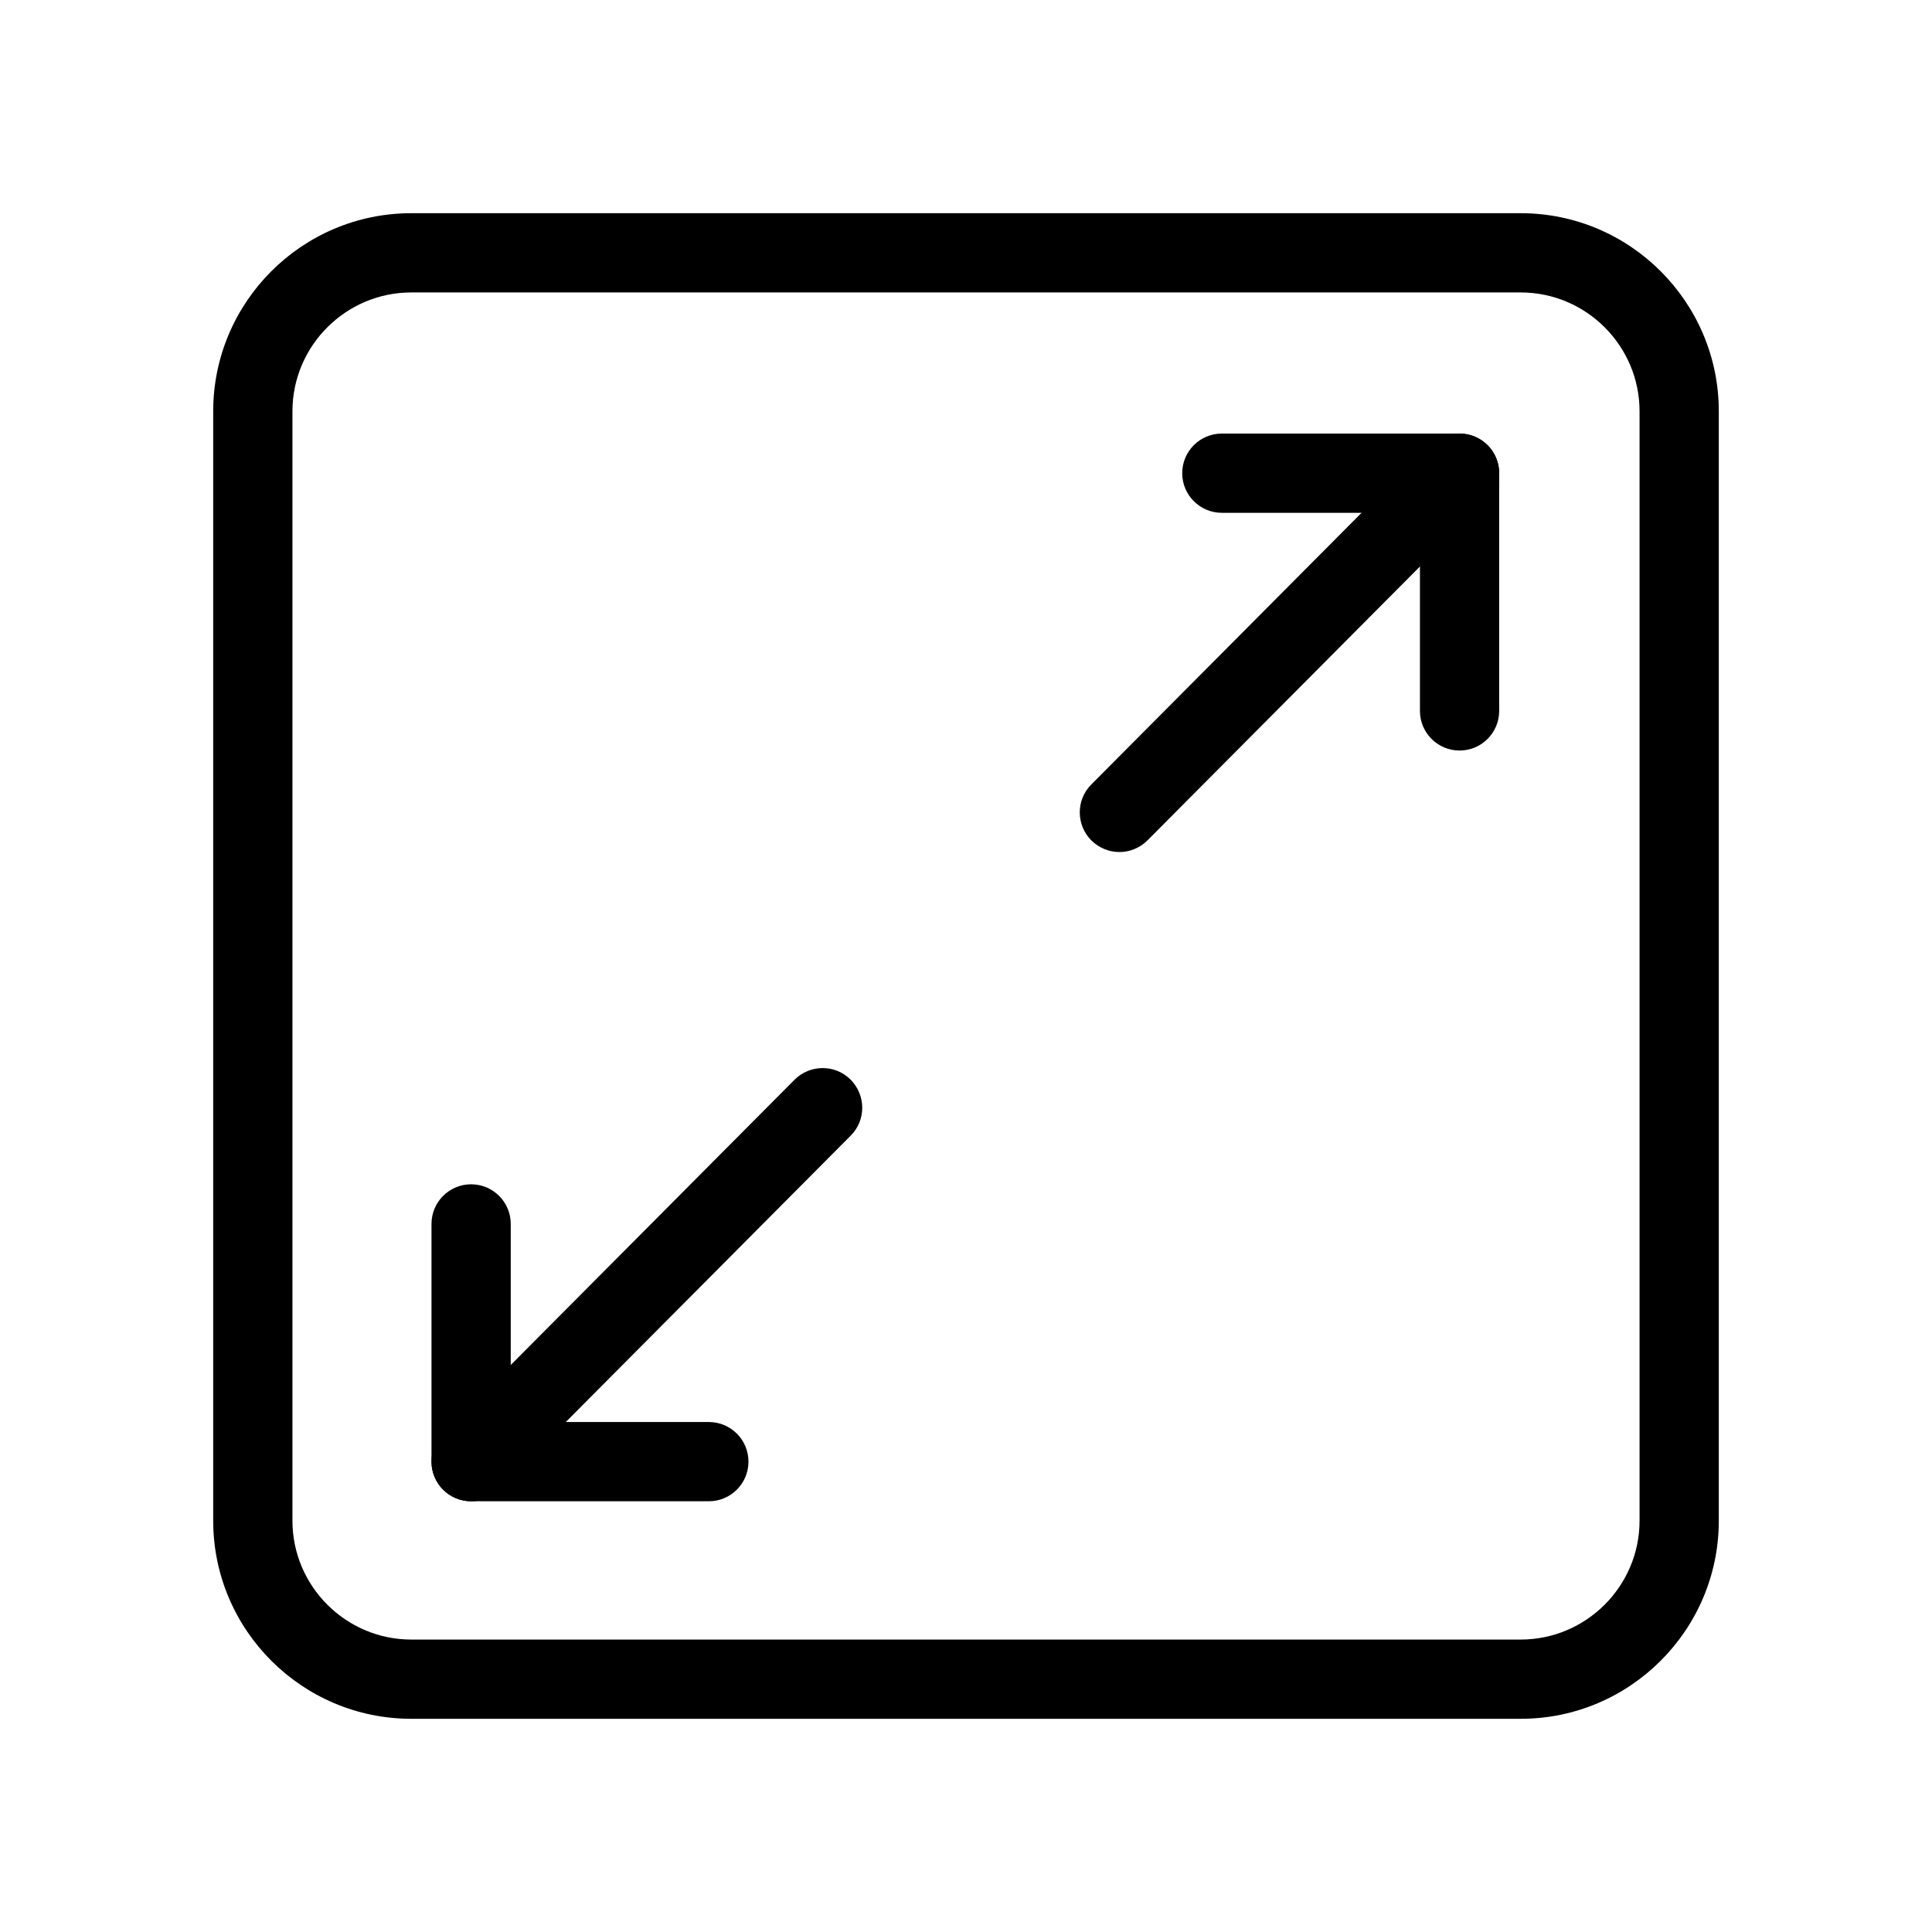
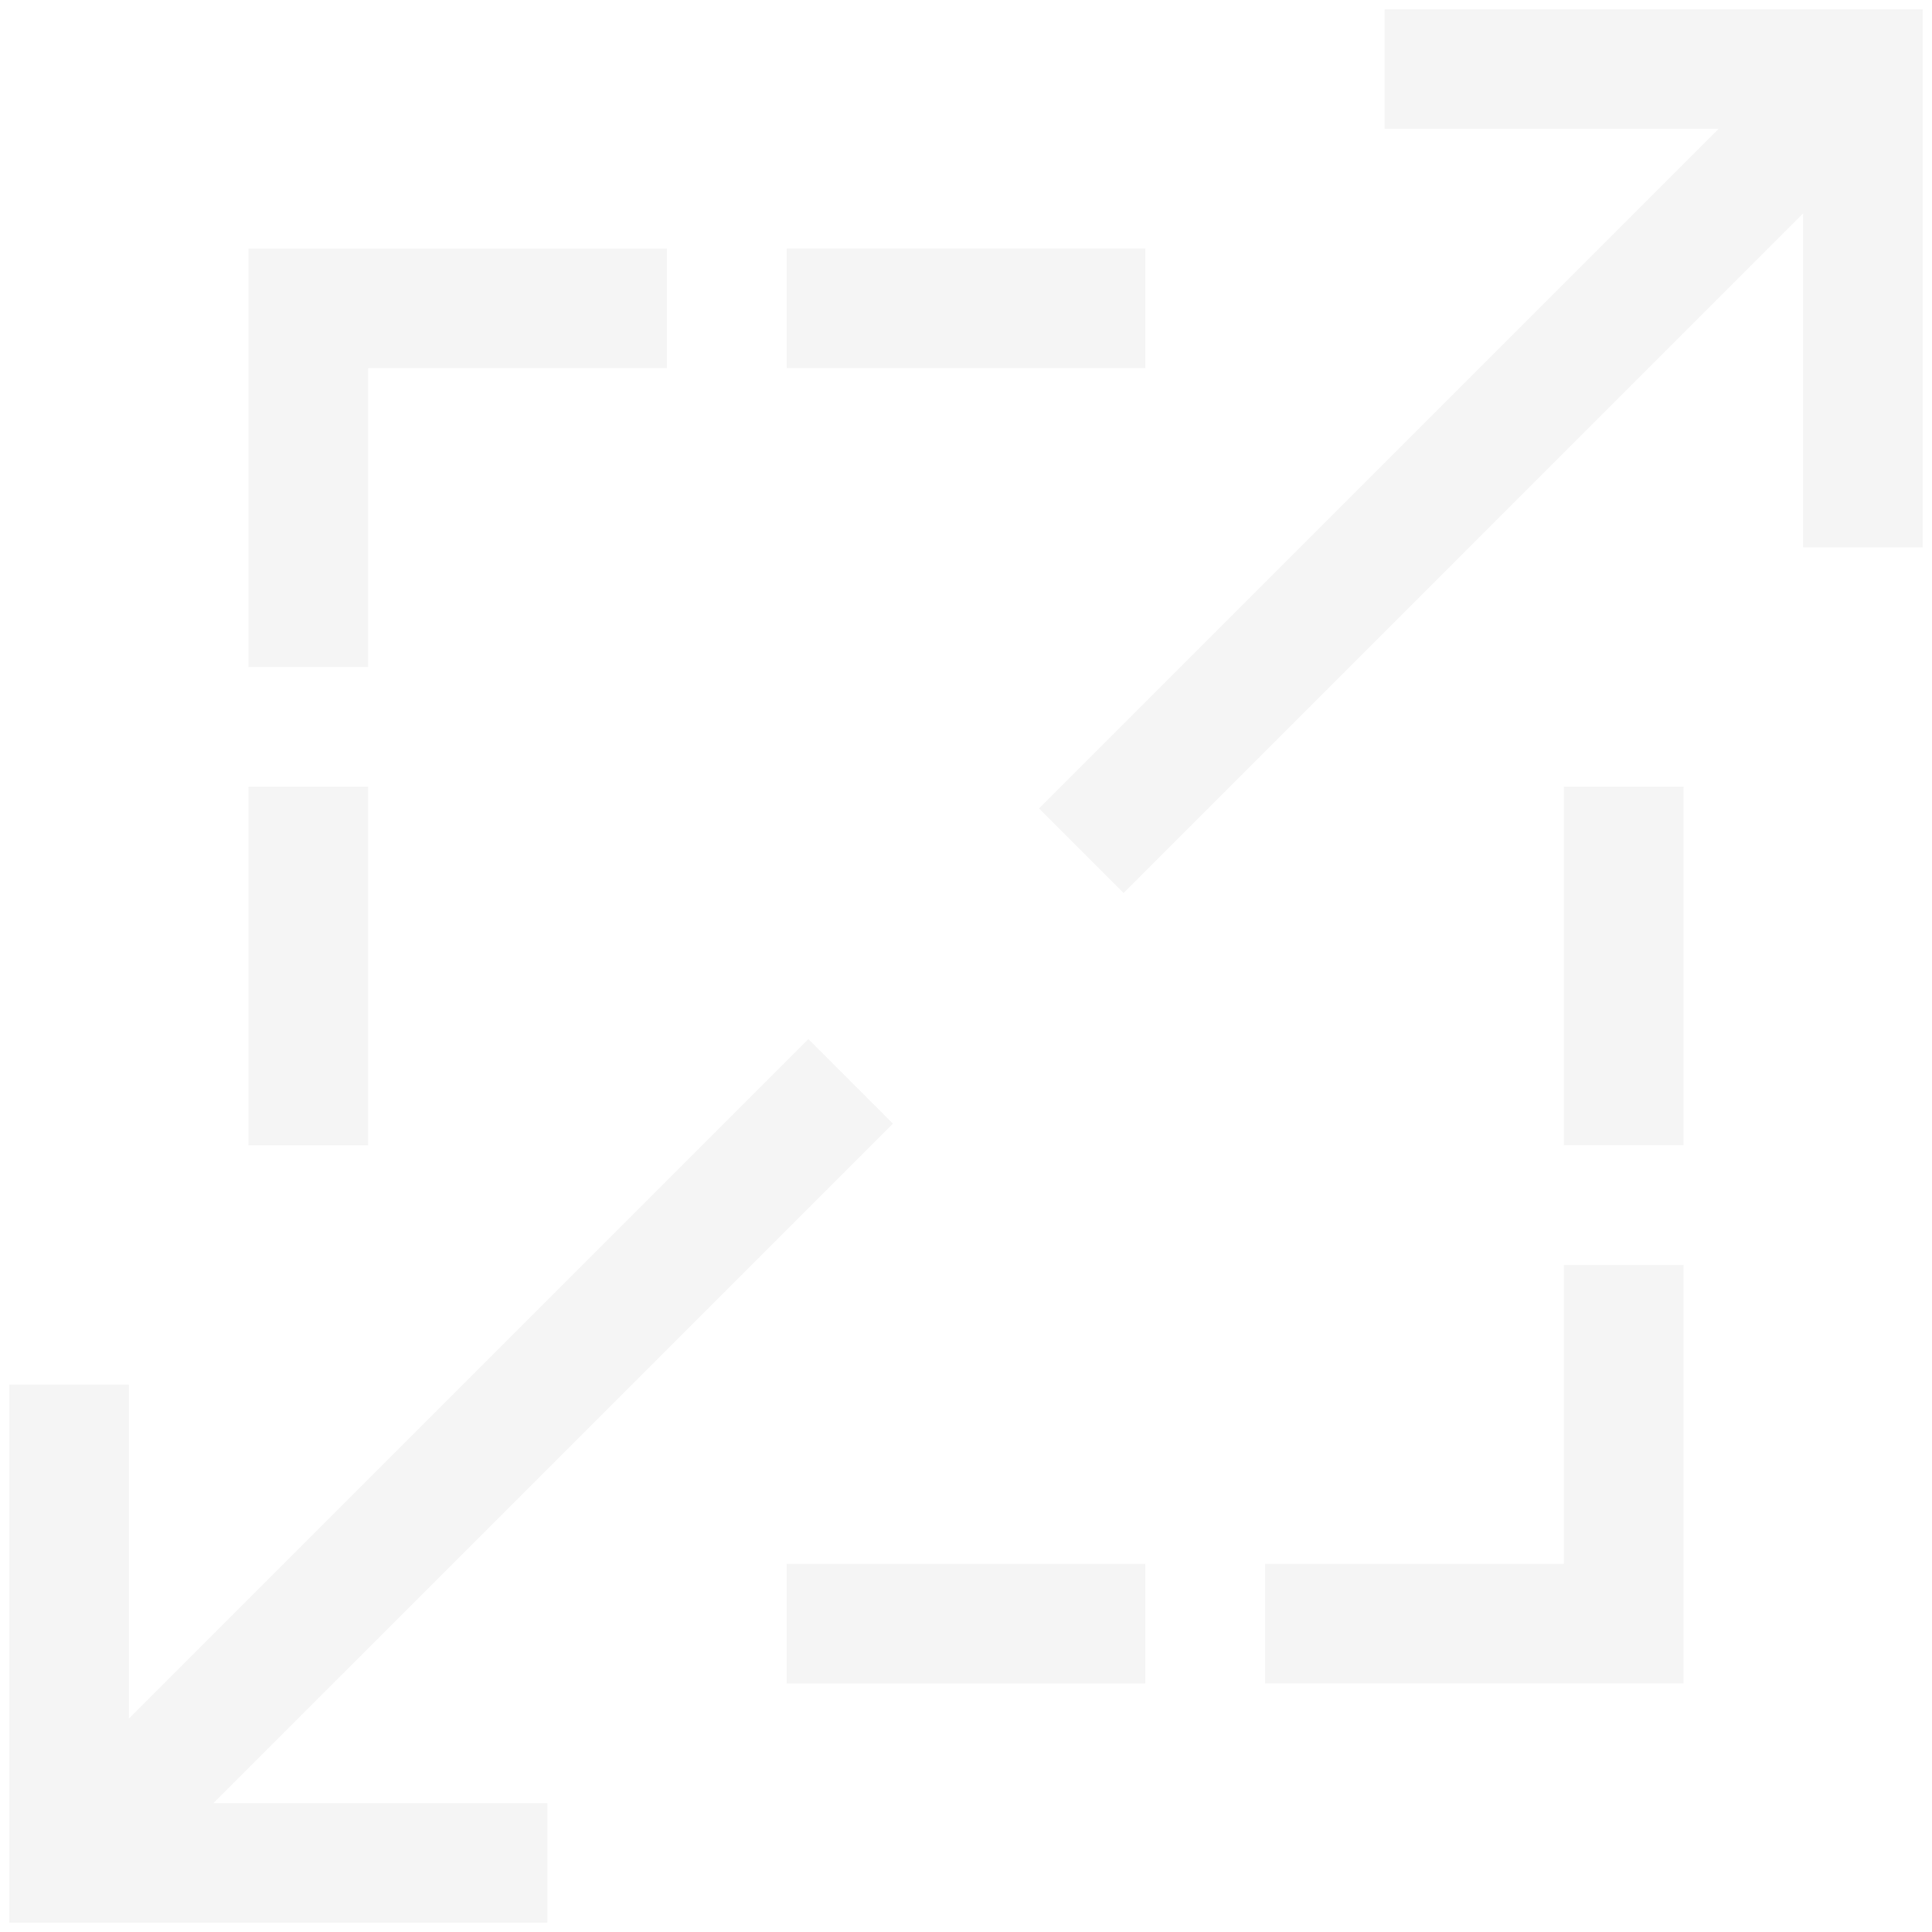
- <svg xmlns="http://www.w3.org/2000/svg" t="1590289807788" class="icon" viewBox="0 0 1024 1024" version="1.1" p-id="1107" width="48" height="48">
+ <svg xmlns="http://www.w3.org/2000/svg" t="1601175779071" class="icon" viewBox="0 0 1024 1024" version="1.1" p-id="3098" width="48" height="48">
  <defs>
    <style type="text/css" />
  </defs>
-   <path d="M806 911H218c-57.9 0-105-47.1-105-105V218c0-57.9 47.1-105 105-105h588c57.9 0 105 47.1 105 105v588c0 57.9-47.1 105-105 105zM218 155c-34.7 0-63 28.3-63 63v588c0 34.7 28.3 63 63 63h588c34.7 0 63-28.3 63-63V218c0-34.7-28.3-63-63-63H218z" p-id="1108" />
-   <path d="M593.3 451.6c-5.4 0-10.7-2.1-14.8-6.1-8.2-8.2-8.3-21.5-0.1-29.7l155-155.8c8.2-8.2 21.5-8.2 29.7-0.1 8.2 8.2 8.3 21.5 0.1 29.7l-155 155.8c-4.1 4.1-9.5 6.2-14.9 6.2zM281 763.9c-5.4 0-10.7-2-14.8-6.1-8.2-8.2-8.3-21.5-0.1-29.7l155-155.8c8.2-8.2 21.5-8.3 29.7-0.1 8.2 8.2 8.3 21.5 0.1 29.7l-155 155.8c-4.1 4.2-9.5 6.2-14.9 6.2z" p-id="1109" />
-   <path d="M773.6 271.8h-126c-11.6 0-21-9.4-21-21s9.4-21 21-21h126c11.6 0 21 9.4 21 21s-9.4 21-21 21z" p-id="1110" />
-   <path d="M773.6 397.8c-11.6 0-21-9.4-21-21v-126c0-11.6 9.4-21 21-21s21 9.4 21 21v126c0 11.6-9.4 21-21 21zM375.7 795.7h-126c-11.6 0-21-9.4-21-21s9.4-21 21-21h126c11.6 0 21 9.4 21 21s-9.4 21-21 21z" p-id="1111" />
-   <path d="M249.7 795.7c-11.6 0-21-9.4-21-21v-126c0-11.6 9.4-21 21-21s21 9.4 21 21v126c0 11.6-9.4 21-21 21z" p-id="1112" />
+   <path d="M733.873 4.922v63.381h177.004L550.719 428.496l44.816 44.811 360.152-360.182v177.027h63.383V4.922H733.873zM473.281 595.556l-44.811-44.811-360.158 360.14V733.899H4.93v285.179h285.196v-63.382H113.128l360.153-360.14z m-278.199-400.42H353.48v-63.382H131.7v221.781h63.381V195.136z m0 221.846H131.7v190.086h63.381V416.982z m411.994-285.29H416.958v63.382h190.119v-63.382z m221.842 697.162H670.525v63.399h221.779V670.456h-63.387v158.398z m0-221.847h63.387V416.915h-63.387v190.092zM416.923 892.314h190.124v-63.399H416.923v63.399z m0 0" p-id="3099" fill="#f5f5f5" />
</svg>
